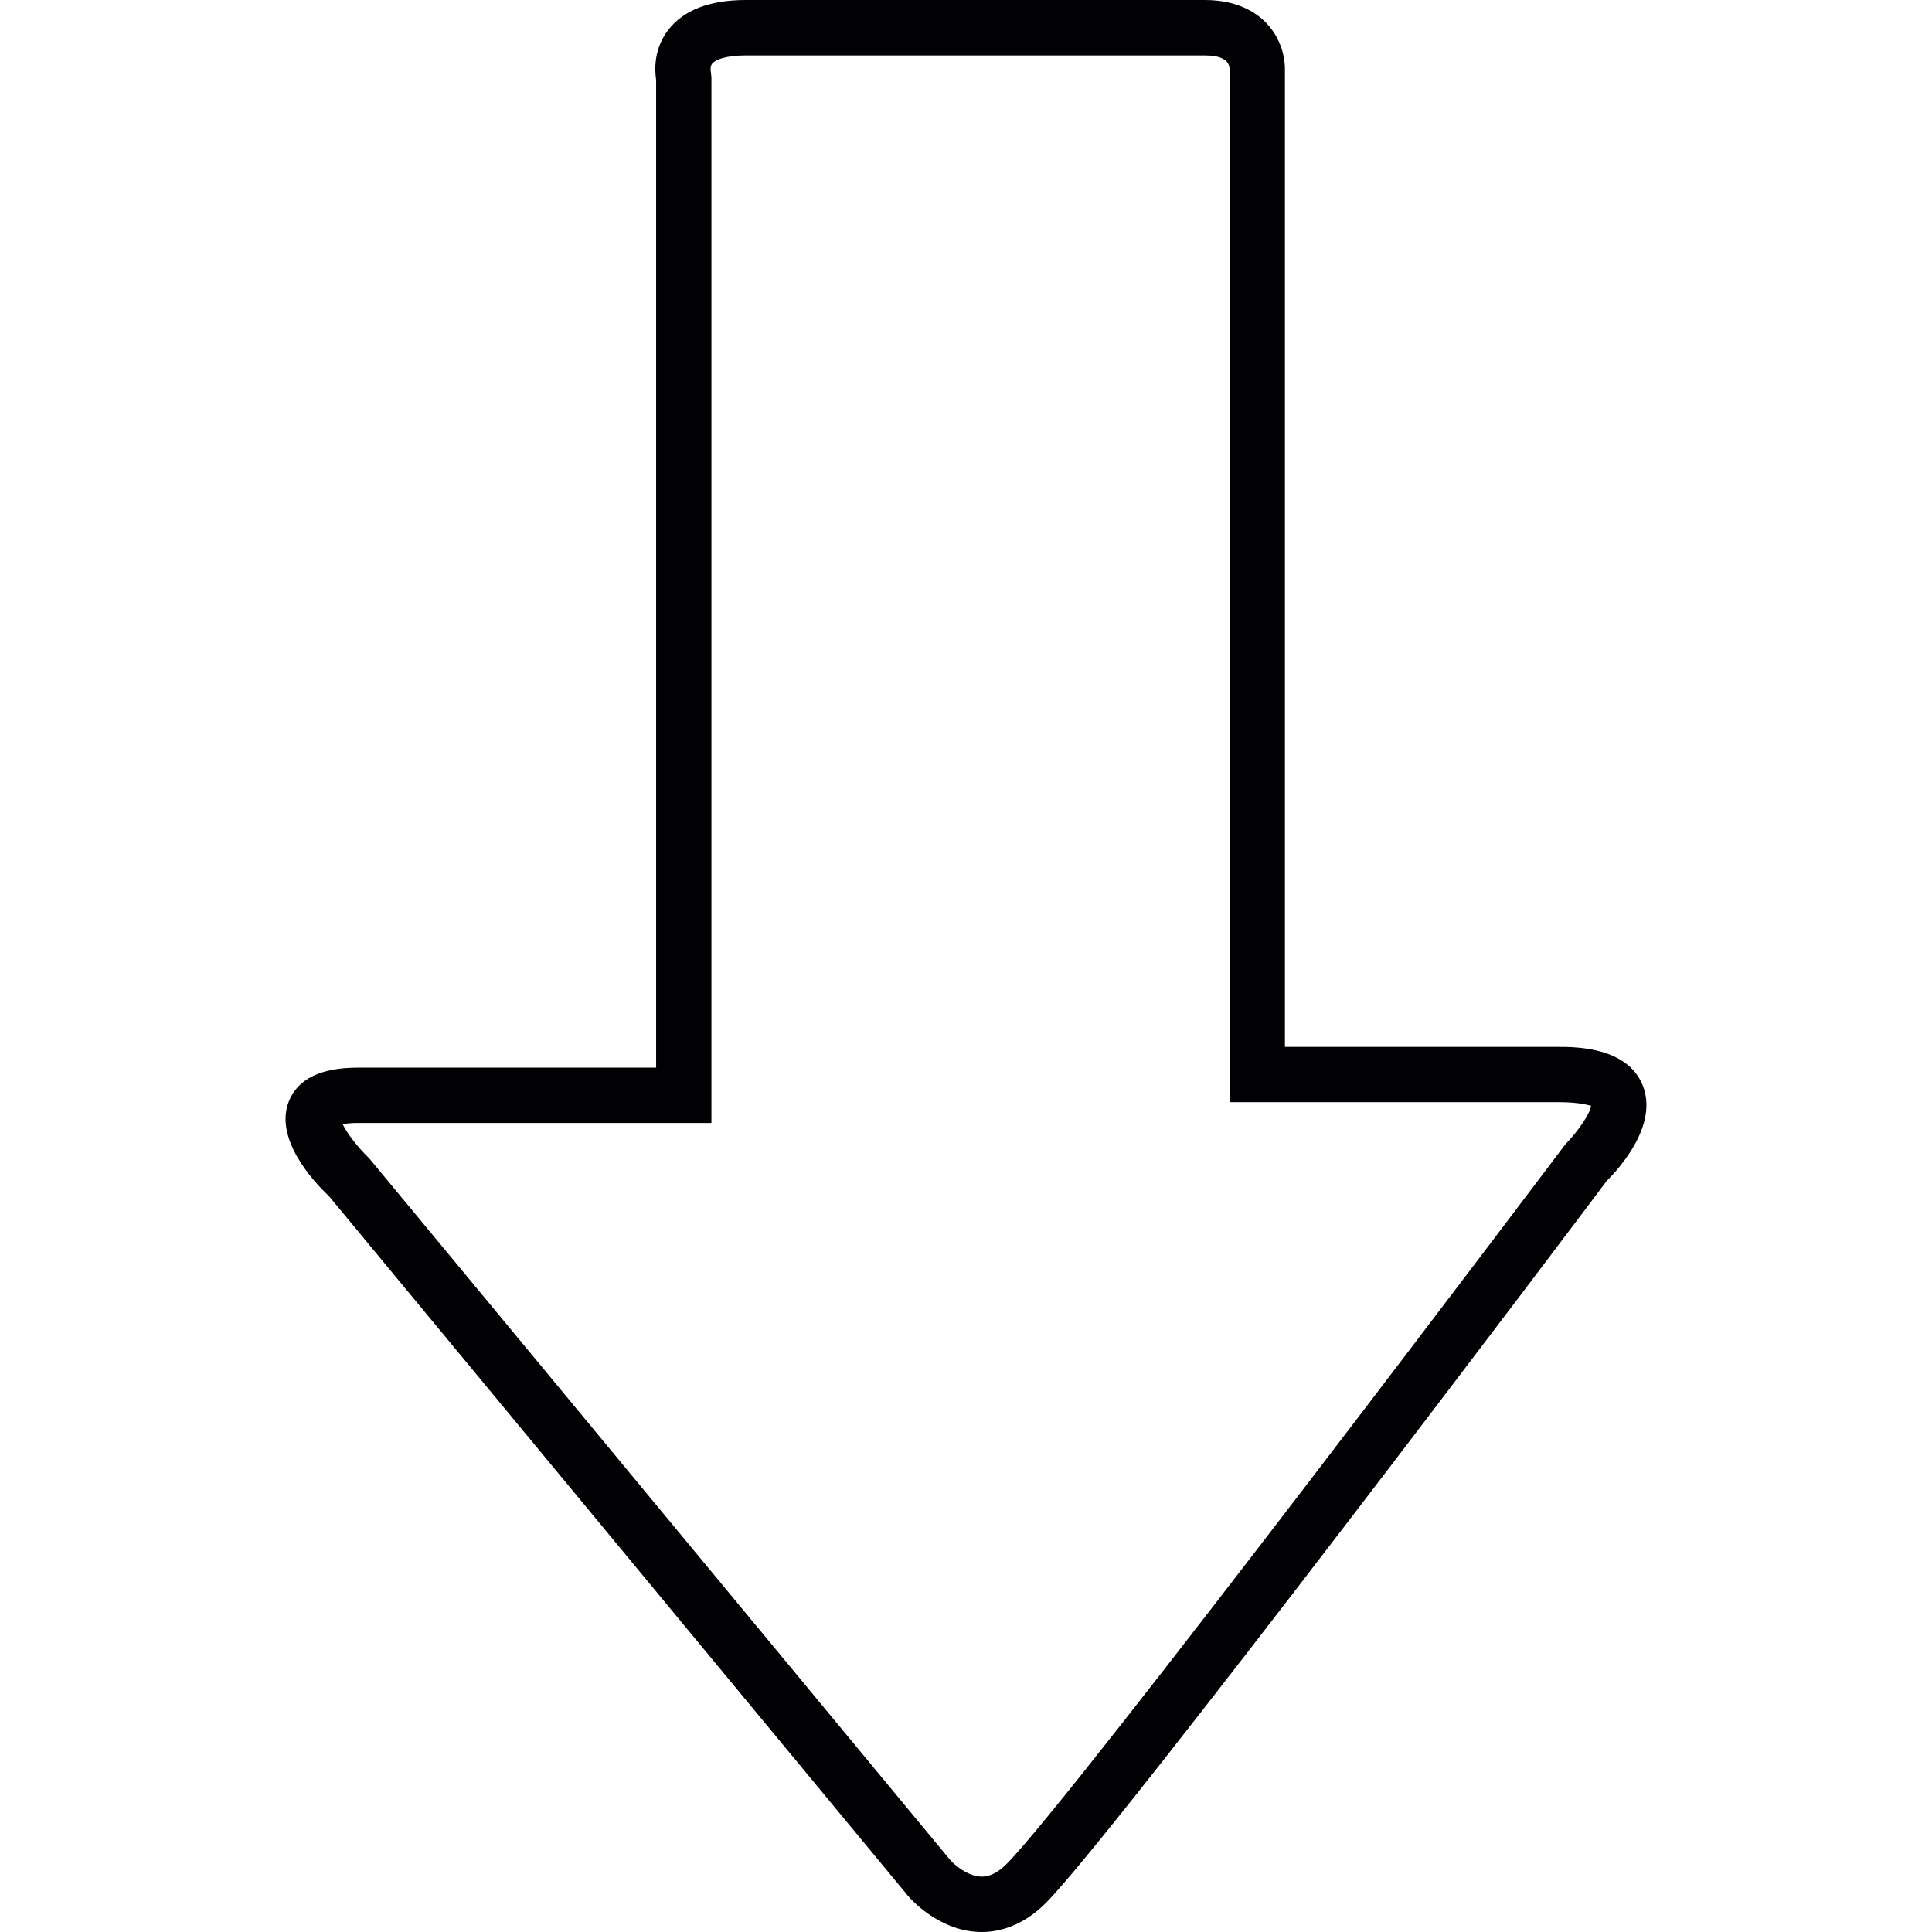
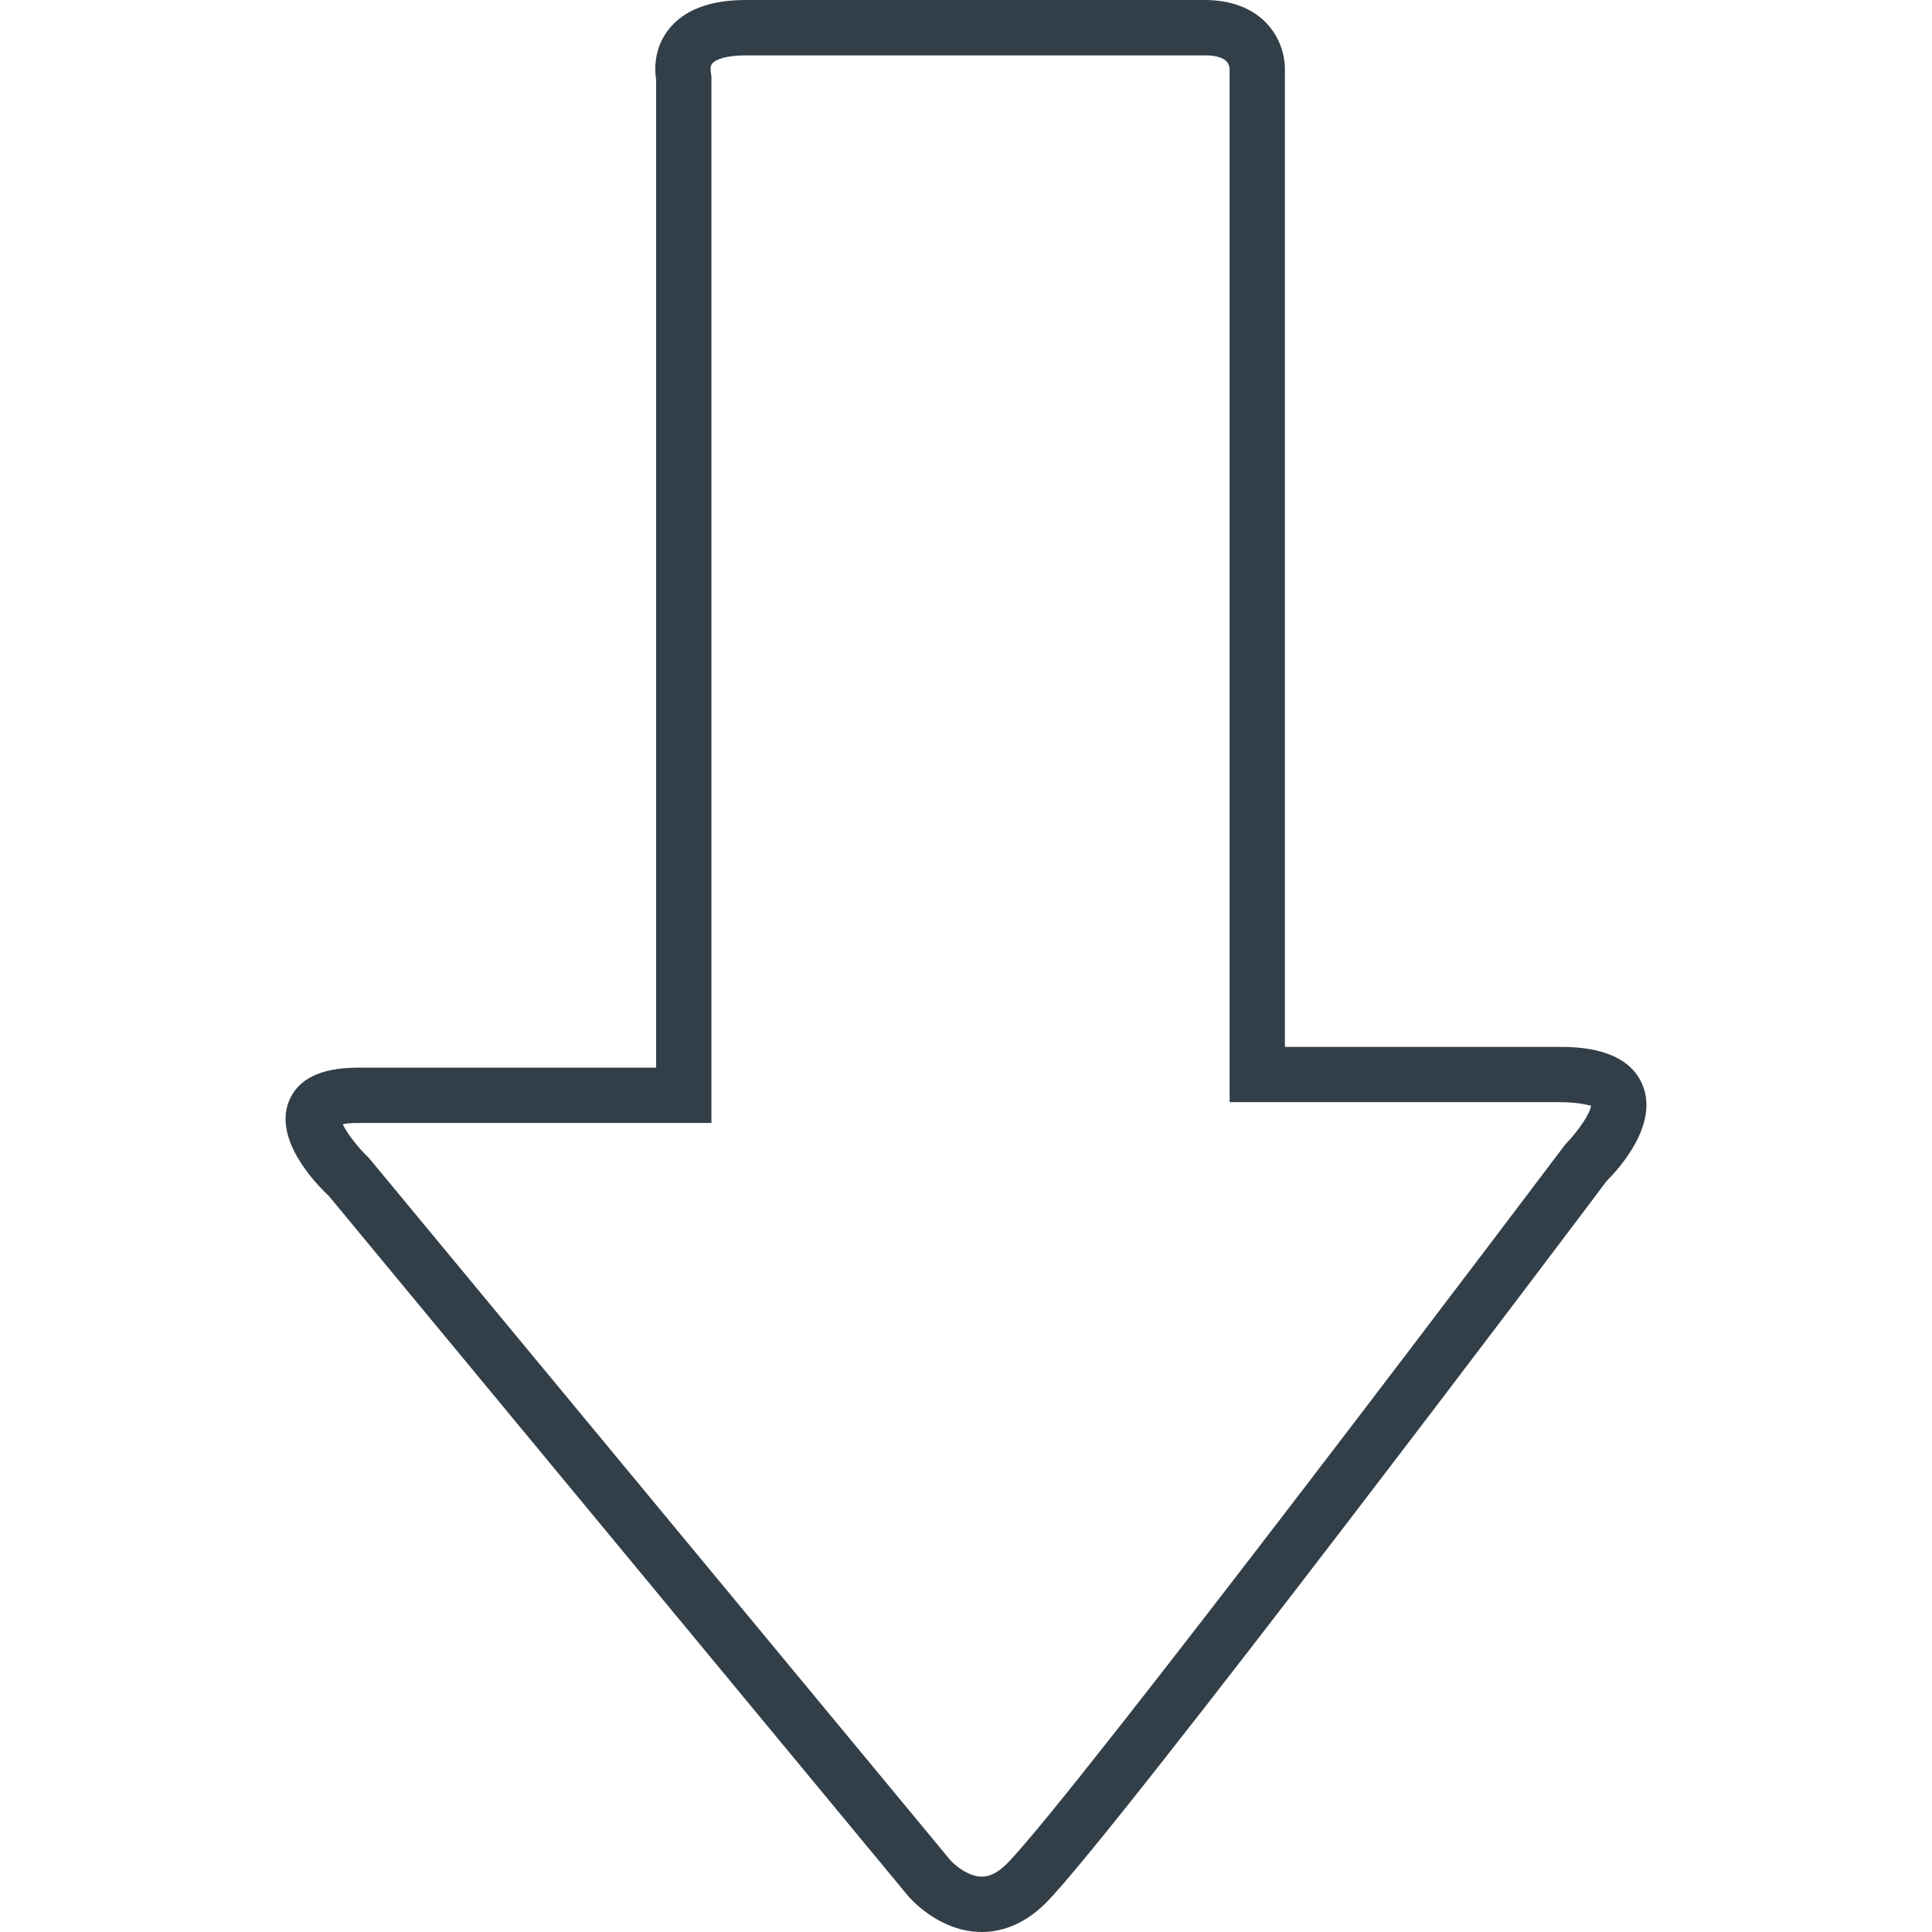
<svg xmlns="http://www.w3.org/2000/svg" version="1.1" id="Capa_1" x="0px" y="0px" viewBox="0 0 201.189 201.189" style="enable-background:new 0 0 201.189 201.189;" xml:space="preserve">
-   <g>
-     <g>
-       <g>
-         <path style="fill:#010002;" d="M102.246,201.189c-4.373,0-7.38-3.393-7.709-3.786l-60.3-72.869     c-1.596-1.482-5.712-5.948-4.155-9.853c0.92-2.319,3.332-3.5,7.158-3.5h31.086V8.296c-0.154-0.97-0.276-3.189,1.267-5.186     C71.182,1.049,73.901,0,77.67,0h47.781c3.382,0,5.336,1.281,6.378,2.355c1.958,2.015,1.99,4.456,1.976,4.921v101.743h28.491     c1.757,0,7.115,0,8.75,3.962c1.707,4.137-2.434,8.704-3.74,10.003c-1.829,2.473-51.221,67.995-58.407,75.192     C106.412,200.663,103.91,201.189,102.246,201.189z M35.683,117.064c0.437,0.927,1.589,2.434,2.759,3.55l60.515,73.087     c0.39,0.451,1.832,1.721,3.289,1.721c0.848,0,1.686-0.433,2.577-1.317c6.907-6.918,57.634-74.211,58.153-74.898     c1.478-1.525,2.656-3.35,2.706-4.069c-0.147,0.018-0.981-0.365-3.386-0.365h-34.25V7.19c-0.043-0.948-0.916-1.424-2.595-1.424     H77.67c-2.065,0-3.16,0.433-3.5,0.845c-0.243,0.297-0.161,0.766-0.161,0.766l0.075,0.655v108.908H37.24     C36.513,116.939,36.016,117.003,35.683,117.064z" />
+   <defs id="defs919" />
+   <g id="g884" style="fill:#333f48;fill-opacity:1">
+     <g id="g882" style="fill:#333f48;fill-opacity:1">
+       <g id="g880" style="fill:#333f48;fill-opacity:1">
+         <path style="fill:#333f48;fill-opacity:1" d="m 102.246,201.189 c -4.373,0 -7.38,-3.393 -7.709,-3.786 l -60.3,-72.869 c -1.596,-1.482 -5.712,-5.948 -4.155,-9.853 0.92,-2.319 3.332,-3.5 7.158,-3.5 H 68.326 V 8.296 C 68.172,7.326 68.05,5.107 69.593,3.11 71.182,1.049 73.901,0 77.67,0 h 47.781 c 3.382,0 5.336,1.281 6.378,2.355 1.958,2.015 1.99,4.456 1.976,4.921 v 101.743 h 28.491 c 1.757,0 7.115,0 8.75,3.962 1.707,4.137 -2.434,8.704 -3.74,10.003 -1.829,2.473 -51.221,67.995 -58.407,75.192 -2.487,2.487 -4.989,3.013 -6.653,3.013 z M 35.683,117.064 c 0.437,0.927 1.589,2.434 2.759,3.55 l 60.515,73.087 c 0.39,0.451 1.832,1.721 3.289,1.721 0.848,0 1.686,-0.433 2.577,-1.317 6.907,-6.918 57.634,-74.211 58.153,-74.898 1.478,-1.525 2.656,-3.35 2.706,-4.069 -0.147,0.018 -0.981,-0.365 -3.386,-0.365 h -34.25 V 7.19 C 128.003,6.242 127.13,5.766 125.451,5.766 H 77.67 c -2.065,0 -3.16,0.433 -3.5,0.845 -0.243,0.297 -0.161,0.766 -0.161,0.766 l 0.075,0.655 V 116.94 H 37.24 c -0.727,-0.001 -1.224,0.063 -1.557,0.124 z" id="path878" />
      </g>
    </g>
  </g>
-   <g>
+   <g id="g886">
</g>
-   <g>
+   <g id="g888">
</g>
-   <g>
+   <g id="g890">
</g>
-   <g>
+   <g id="g892">
</g>
-   <g>
+   <g id="g894">
</g>
-   <g>
+   <g id="g896">
</g>
-   <g>
+   <g id="g898">
</g>
-   <g>
+   <g id="g900">
</g>
-   <g>
+   <g id="g902">
</g>
-   <g>
+   <g id="g904">
</g>
-   <g>
+   <g id="g906">
</g>
-   <g>
+   <g id="g908">
</g>
-   <g>
+   <g id="g910">
</g>
-   <g>
+   <g id="g912">
</g>
-   <g>
+   <g id="g914">
</g>
</svg>
